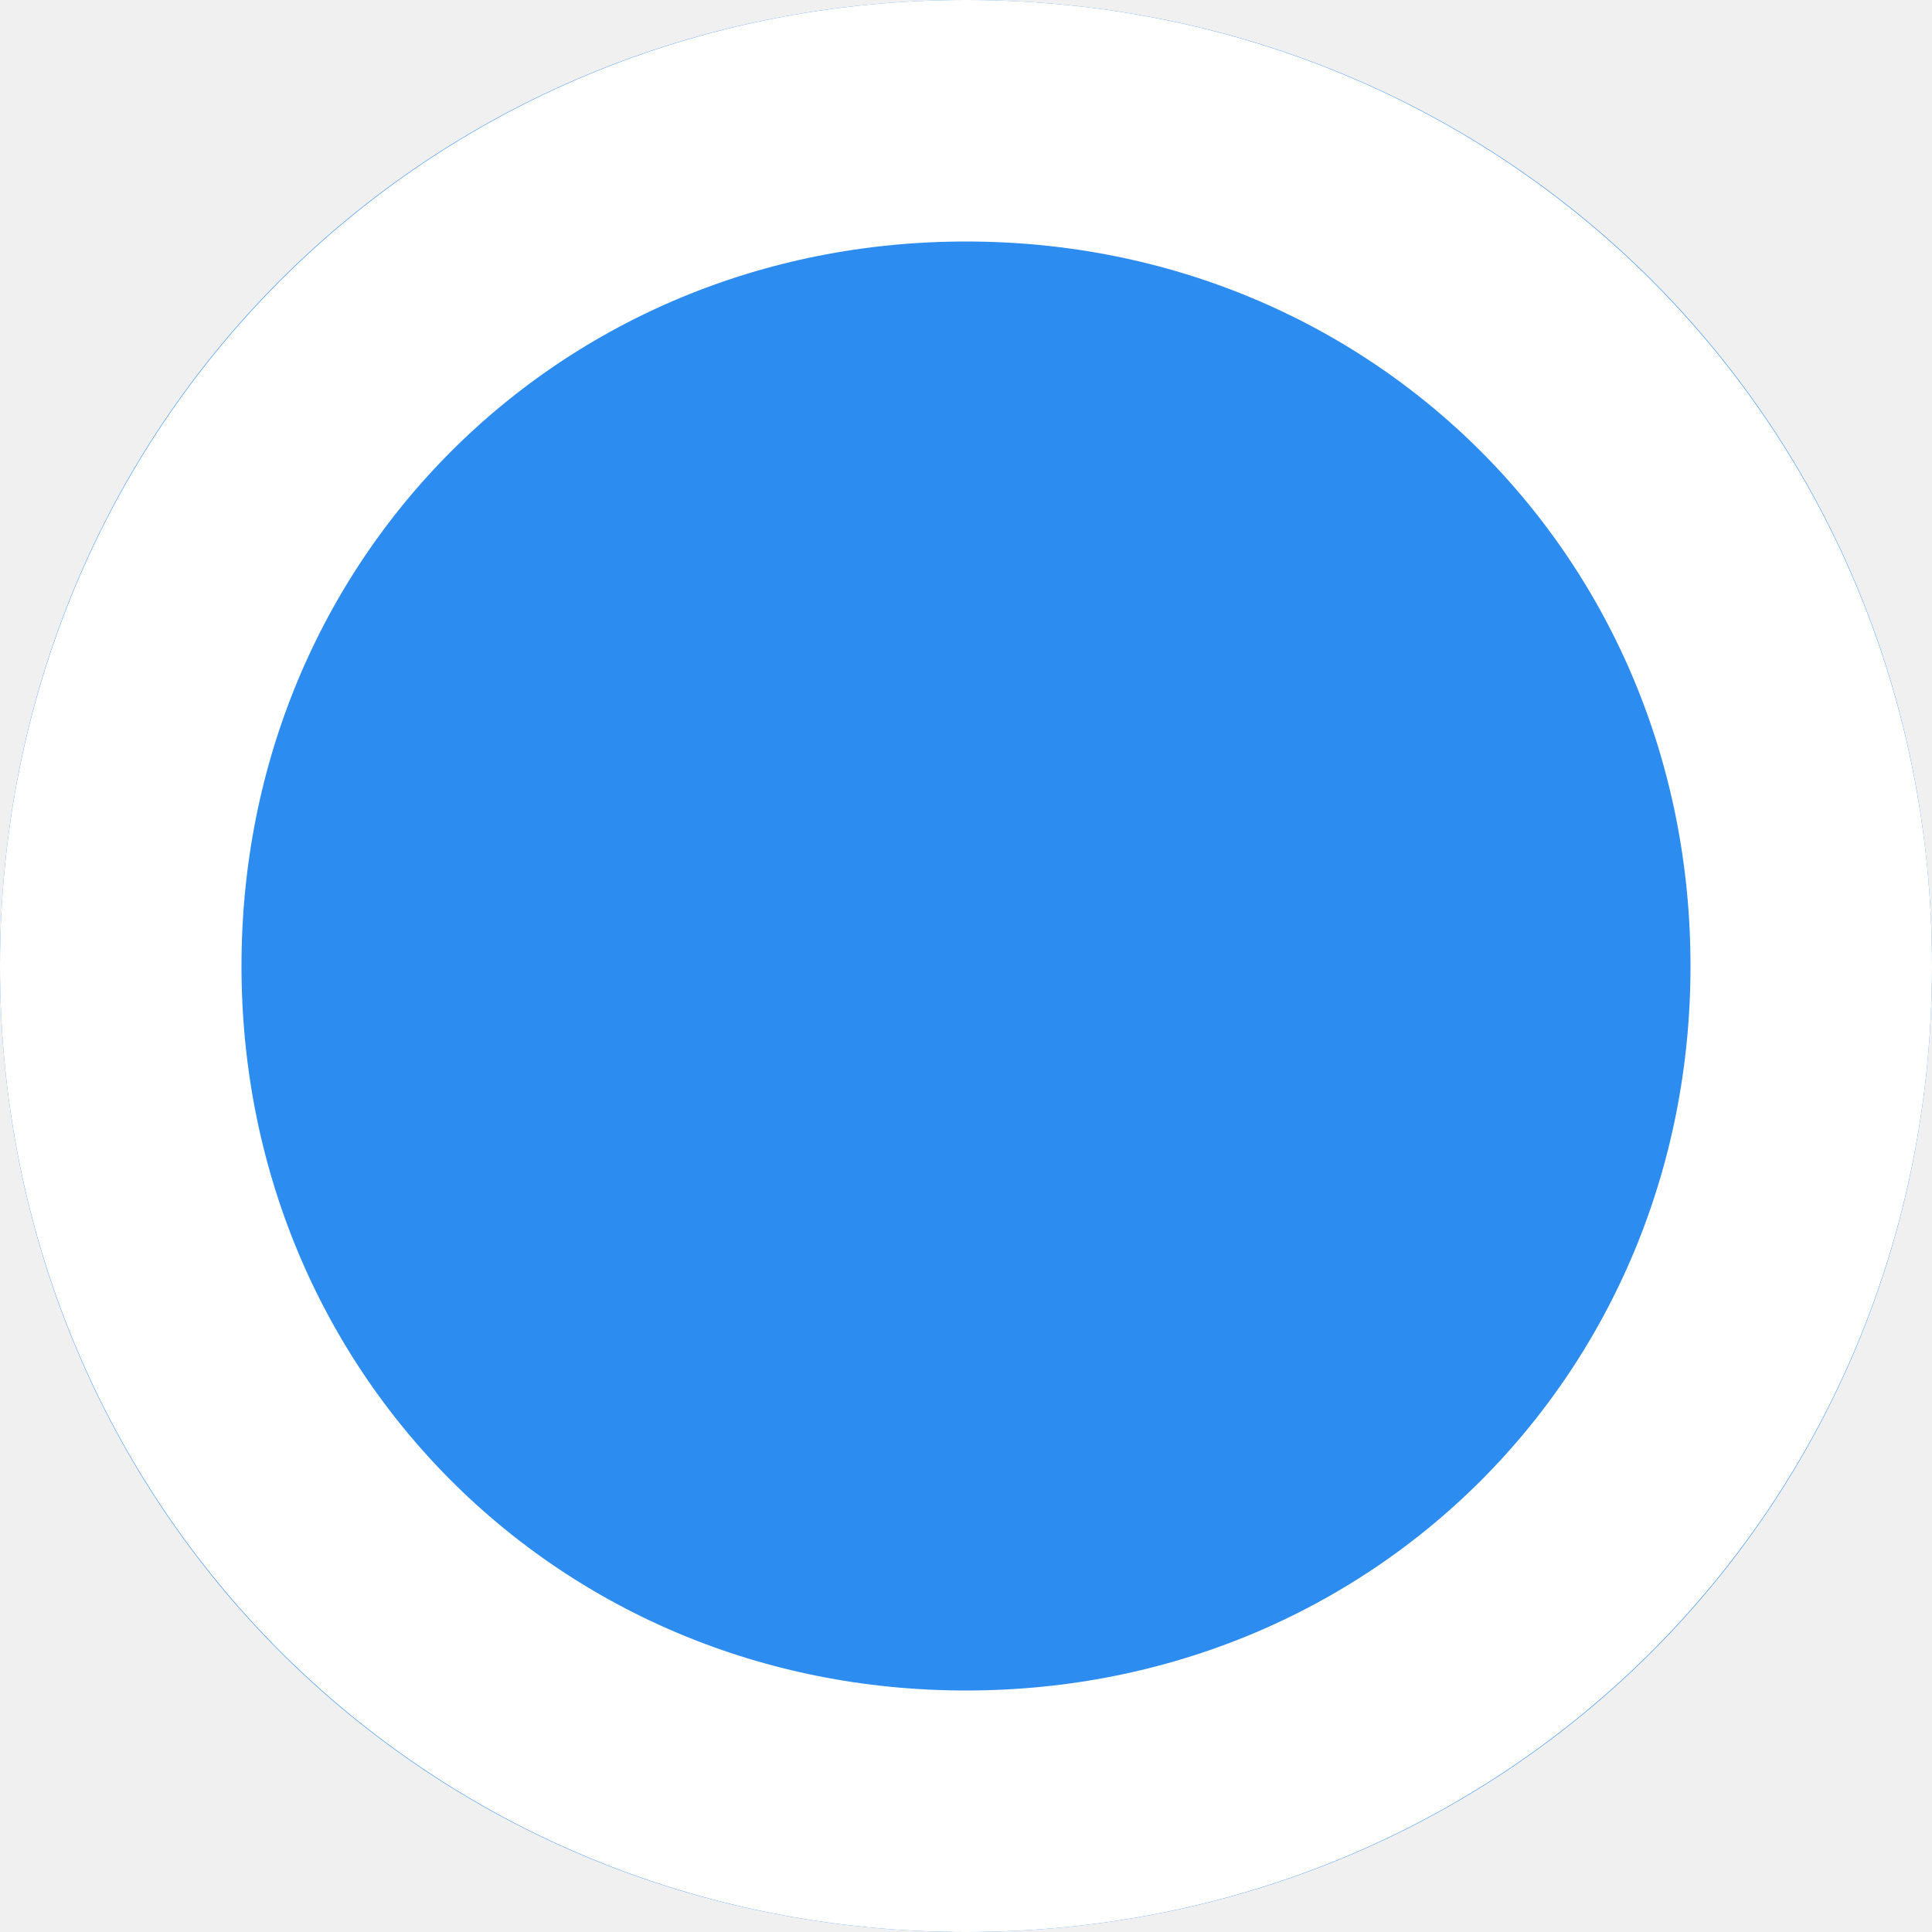
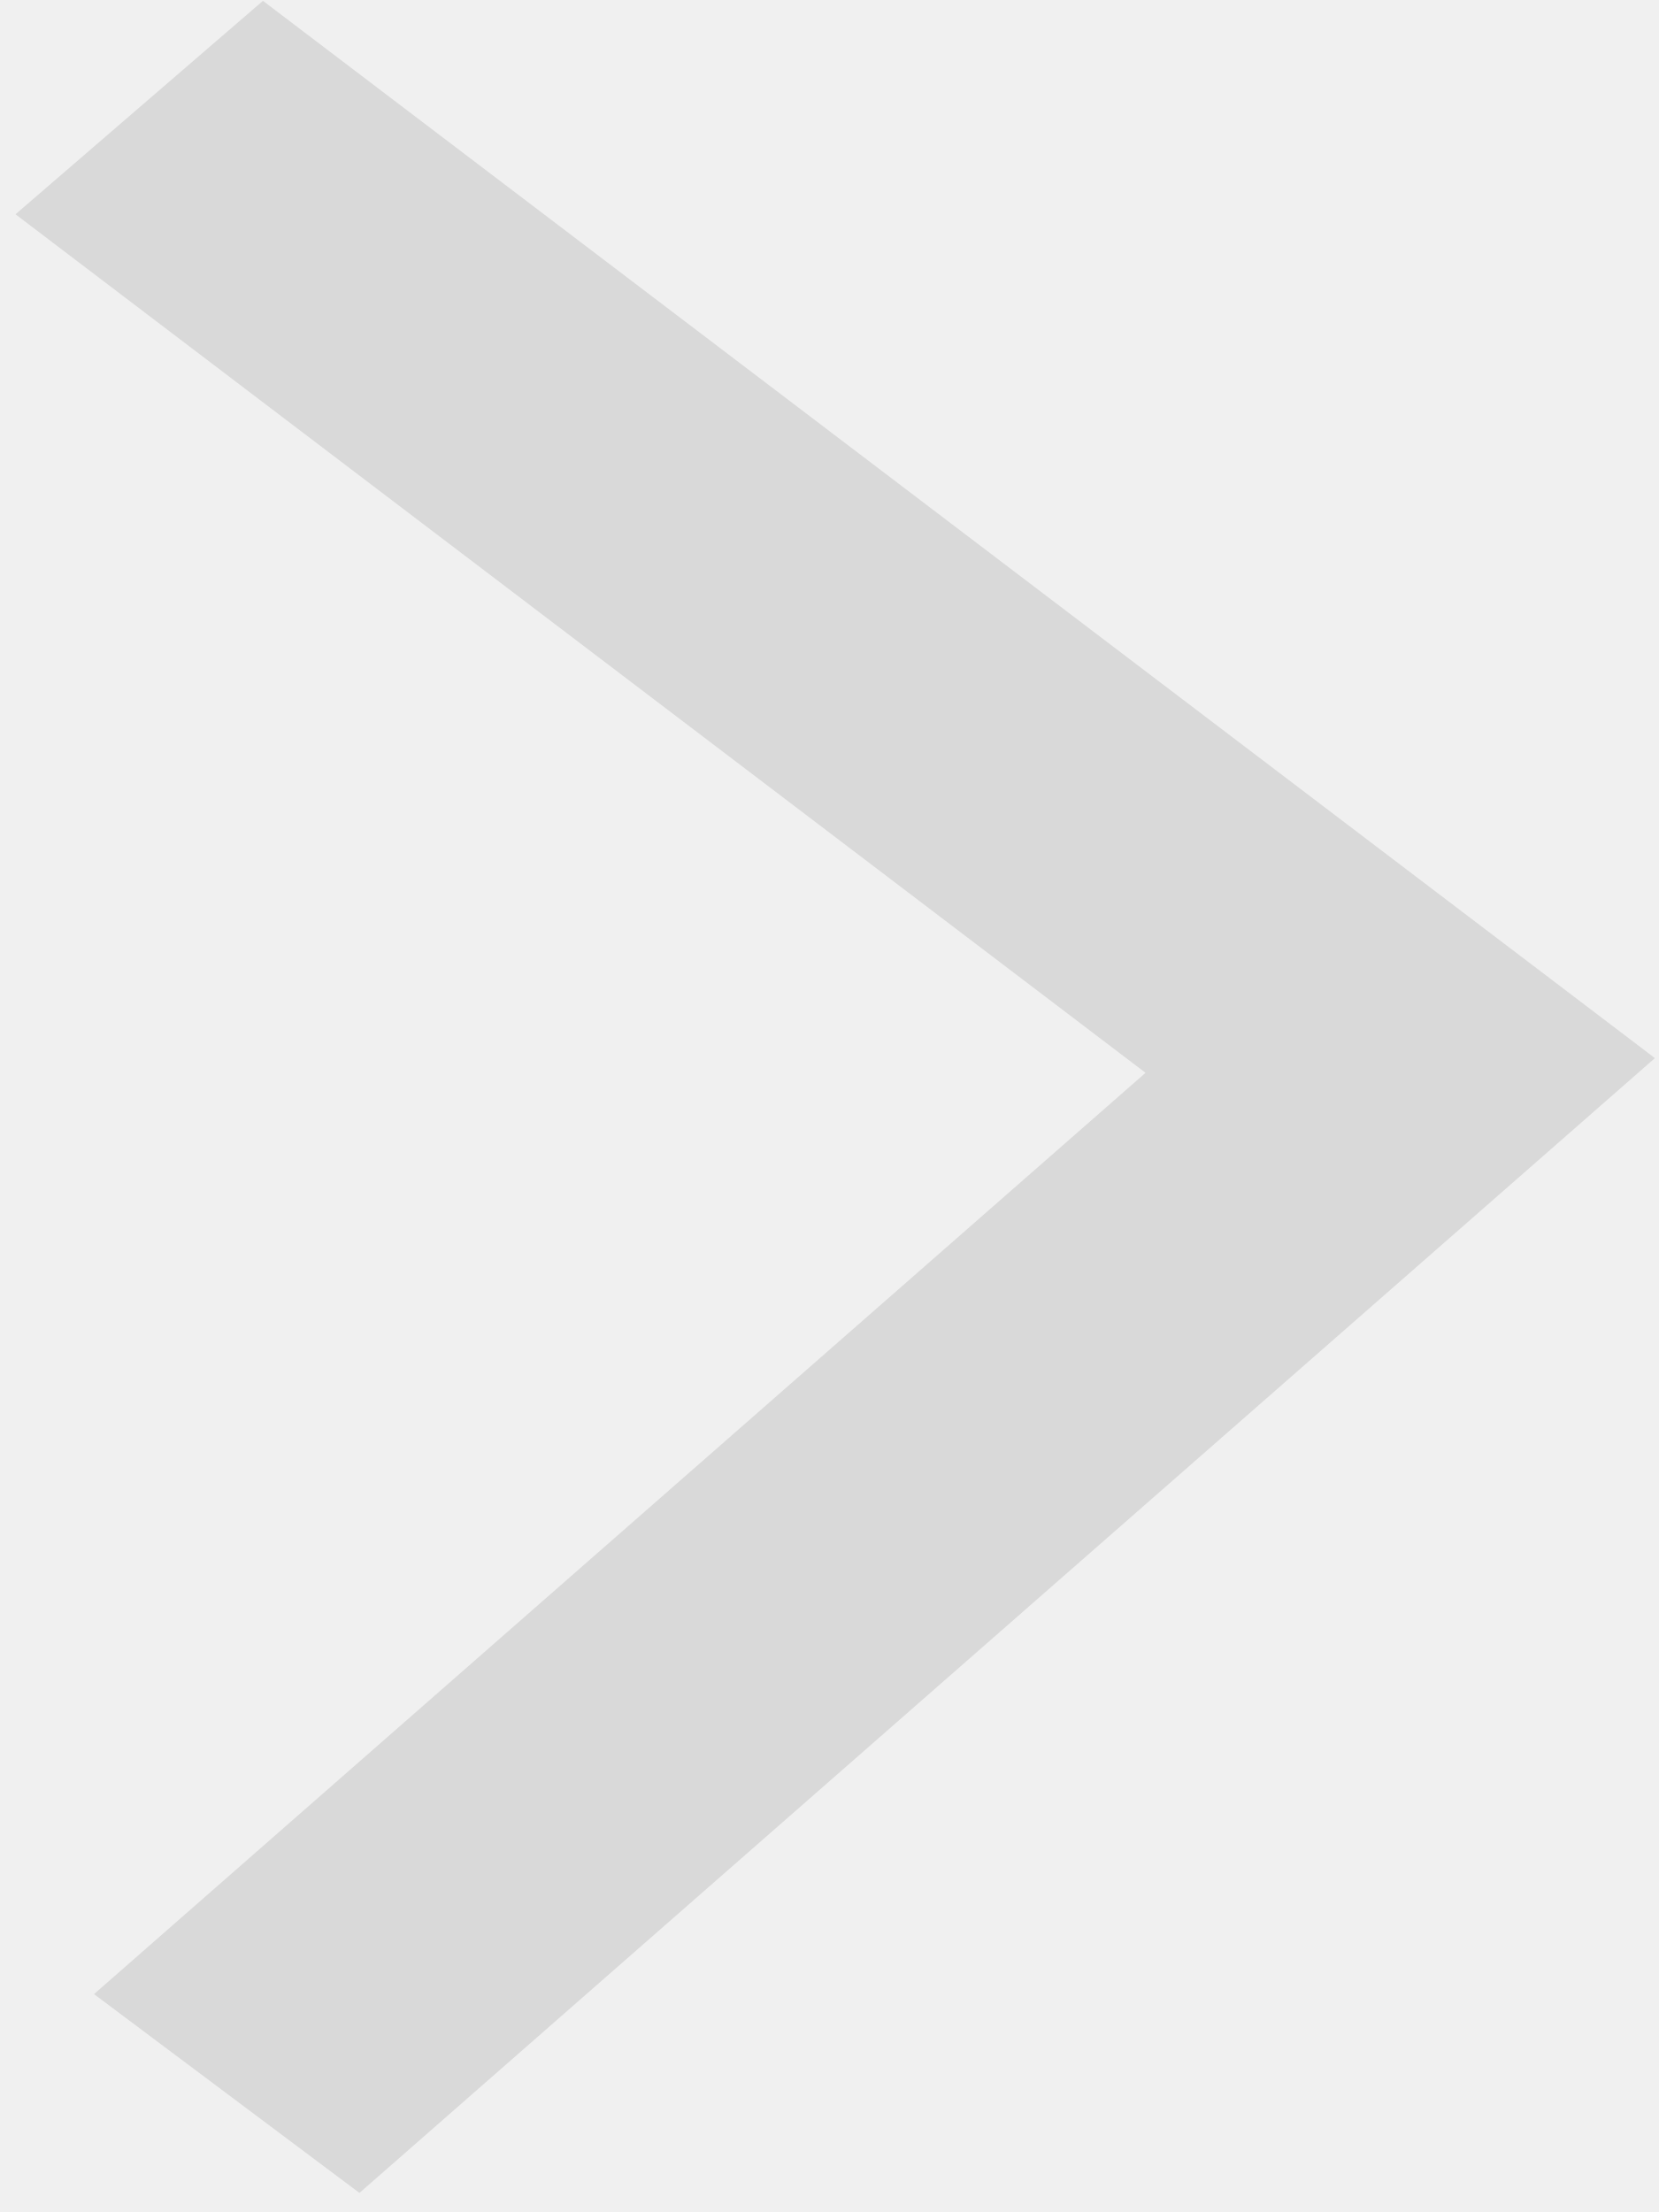
- <svg xmlns="http://www.w3.org/2000/svg" version="1.1" width="8px" height="8px">
-   <g transform="matrix(1 0 0 1 -86 -101 )">
-     <path d="M 90 101  C 92.24 101  94 102.76  94 105  C 94 107.24  92.24 109  90 109  C 87.76 109  86 107.24  86 105  C 86 102.76  87.76 101  90 101  Z " fill-rule="nonzero" fill="#2c8cf0" stroke="none" />
-     <path d="M 90 101.5  C 91.96 101.5  93.5 103.04  93.5 105  C 93.5 106.96  91.96 108.5  90 108.5  C 88.04 108.5  86.5 106.96  86.5 105  C 86.5 103.04  88.04 101.5  90 101.5  Z " stroke-width="1" stroke="#ffffff" fill="none" />
+ <svg xmlns="http://www.w3.org/2000/svg" version="1.1" width="6px" height="8px">
+   <g transform="matrix(1 0 0 1 -388 -13 )">
+     <path d="M 5.985 3.827  L 5.967 3.813  L 0.951 0.003  L 0.056 0.775  L 4.143 3.88  L 0.34 7.212  L 1.3 7.931  L 5.985 3.827  Z " fill-rule="nonzero" fill="#d9d9d9" stroke="none" transform="matrix(1 0 0 1 388 13 )" />
  </g>
</svg>
